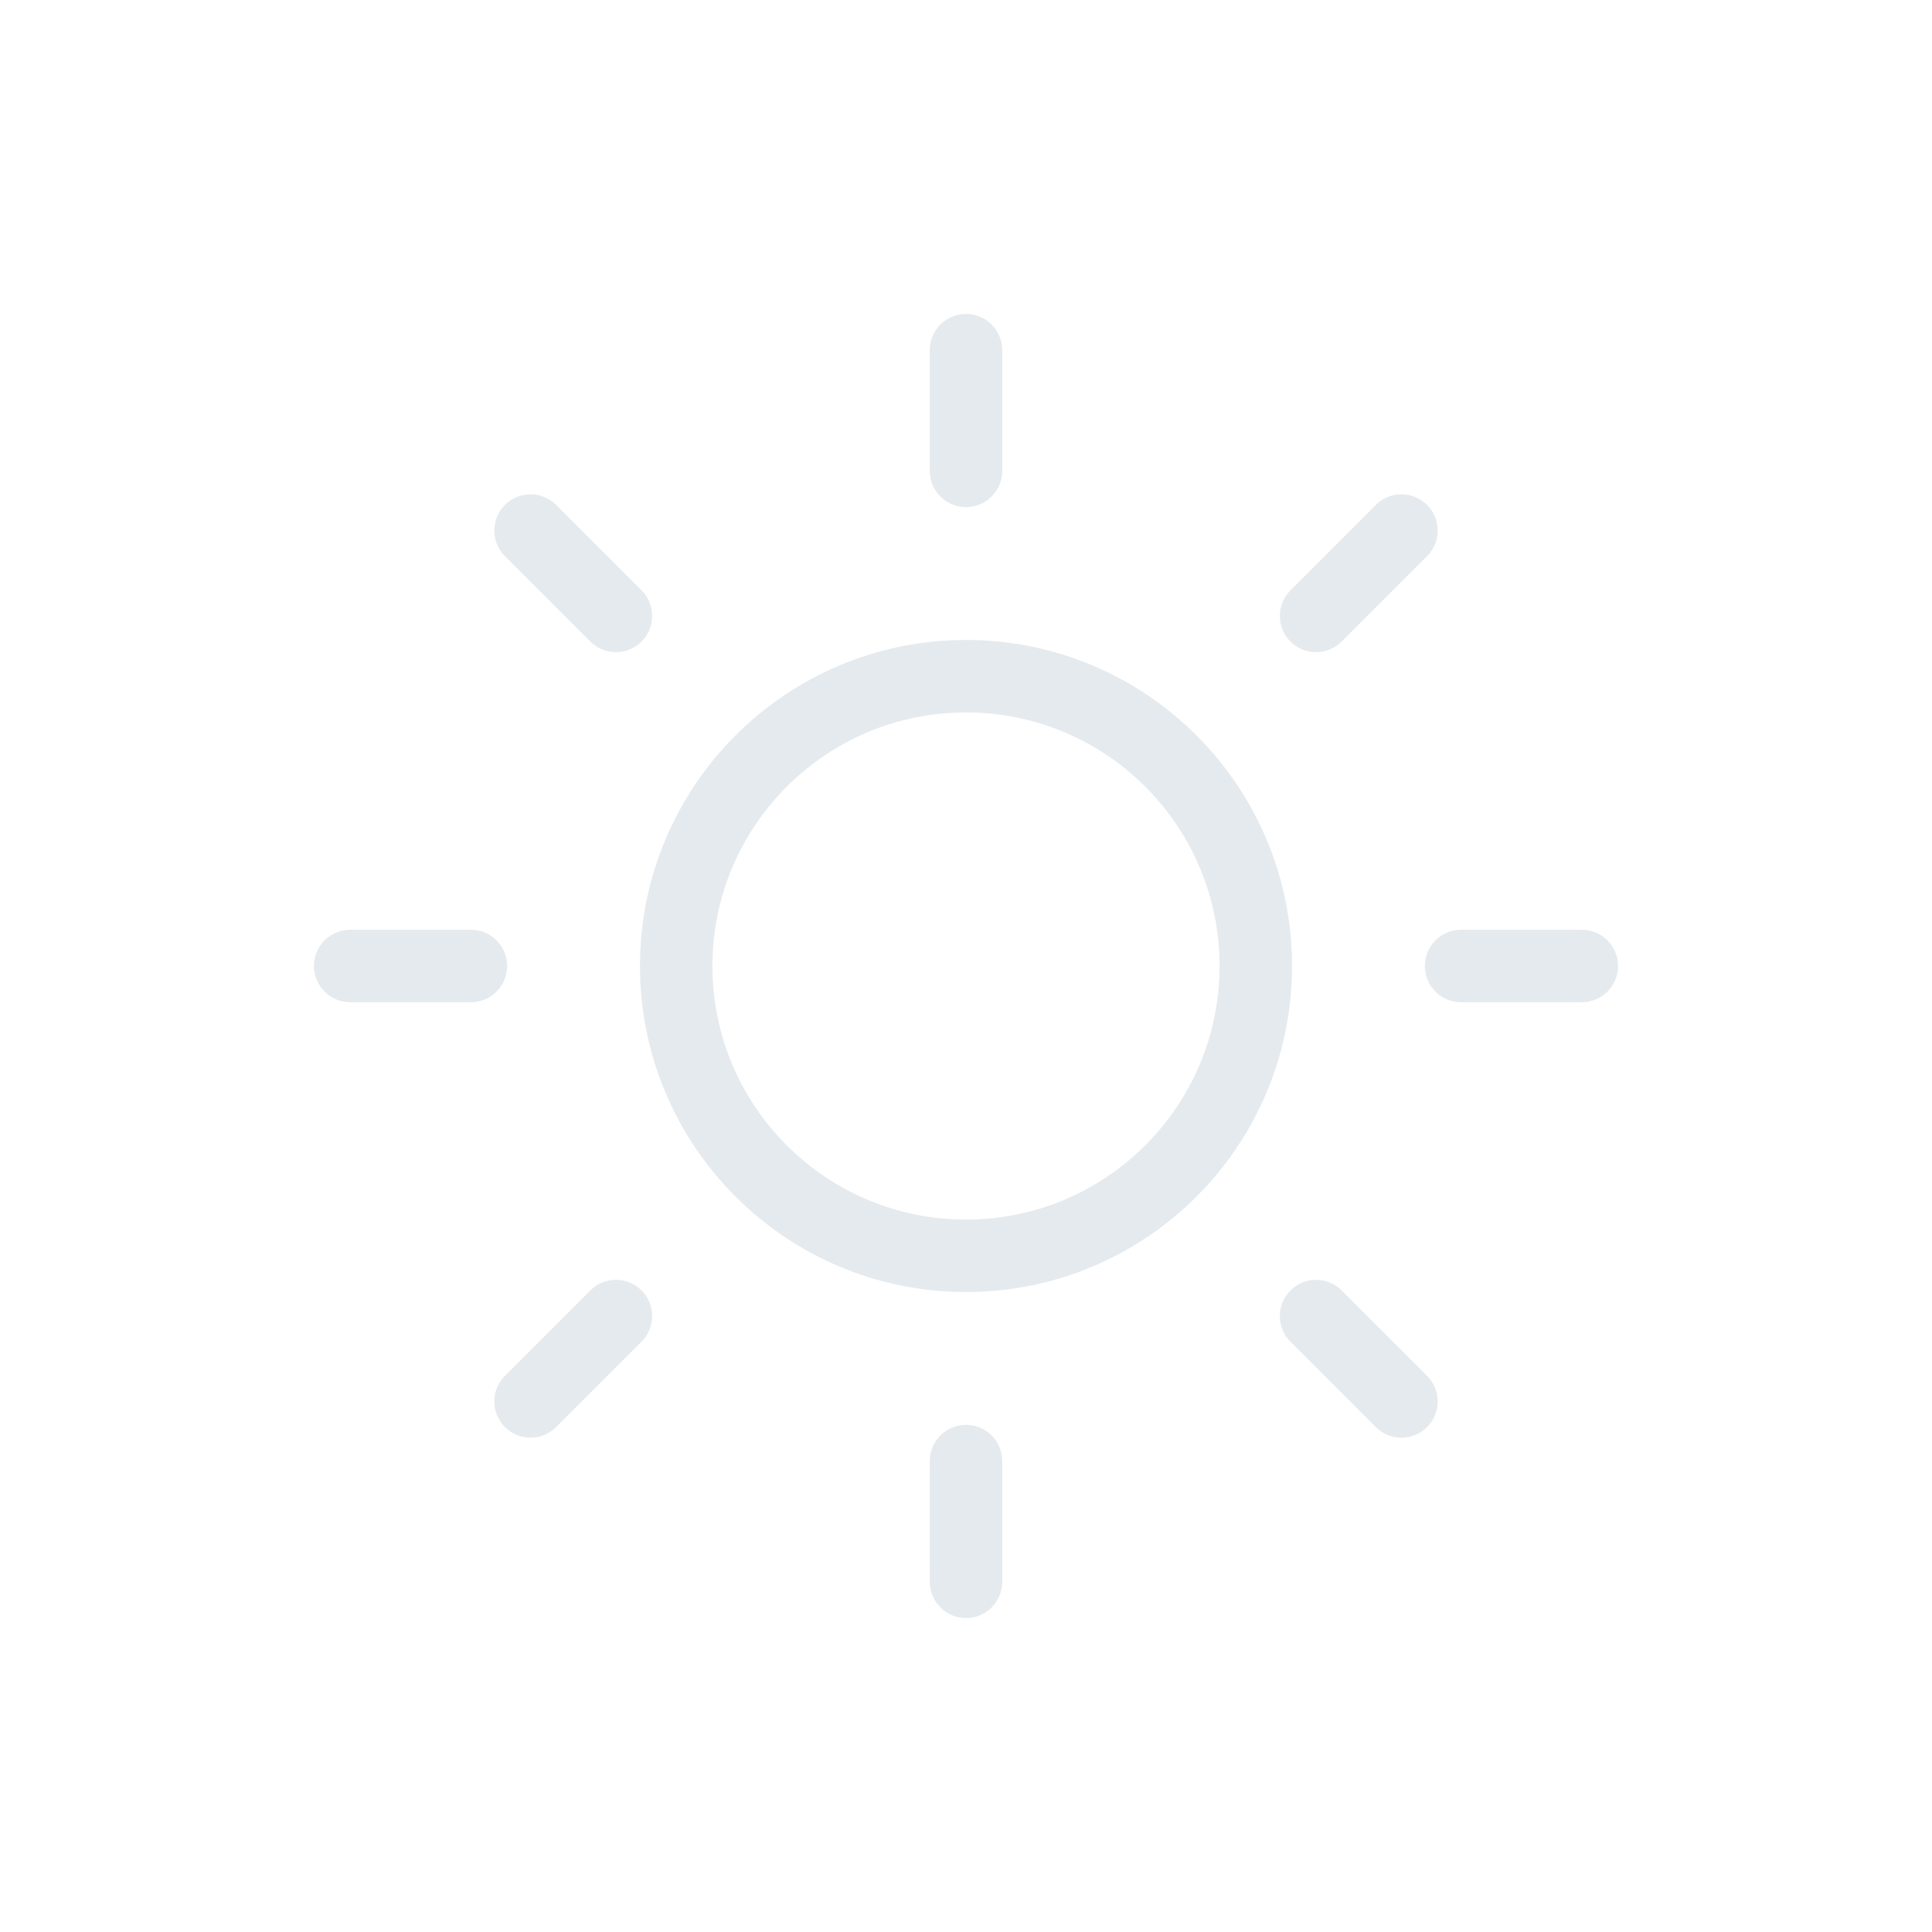
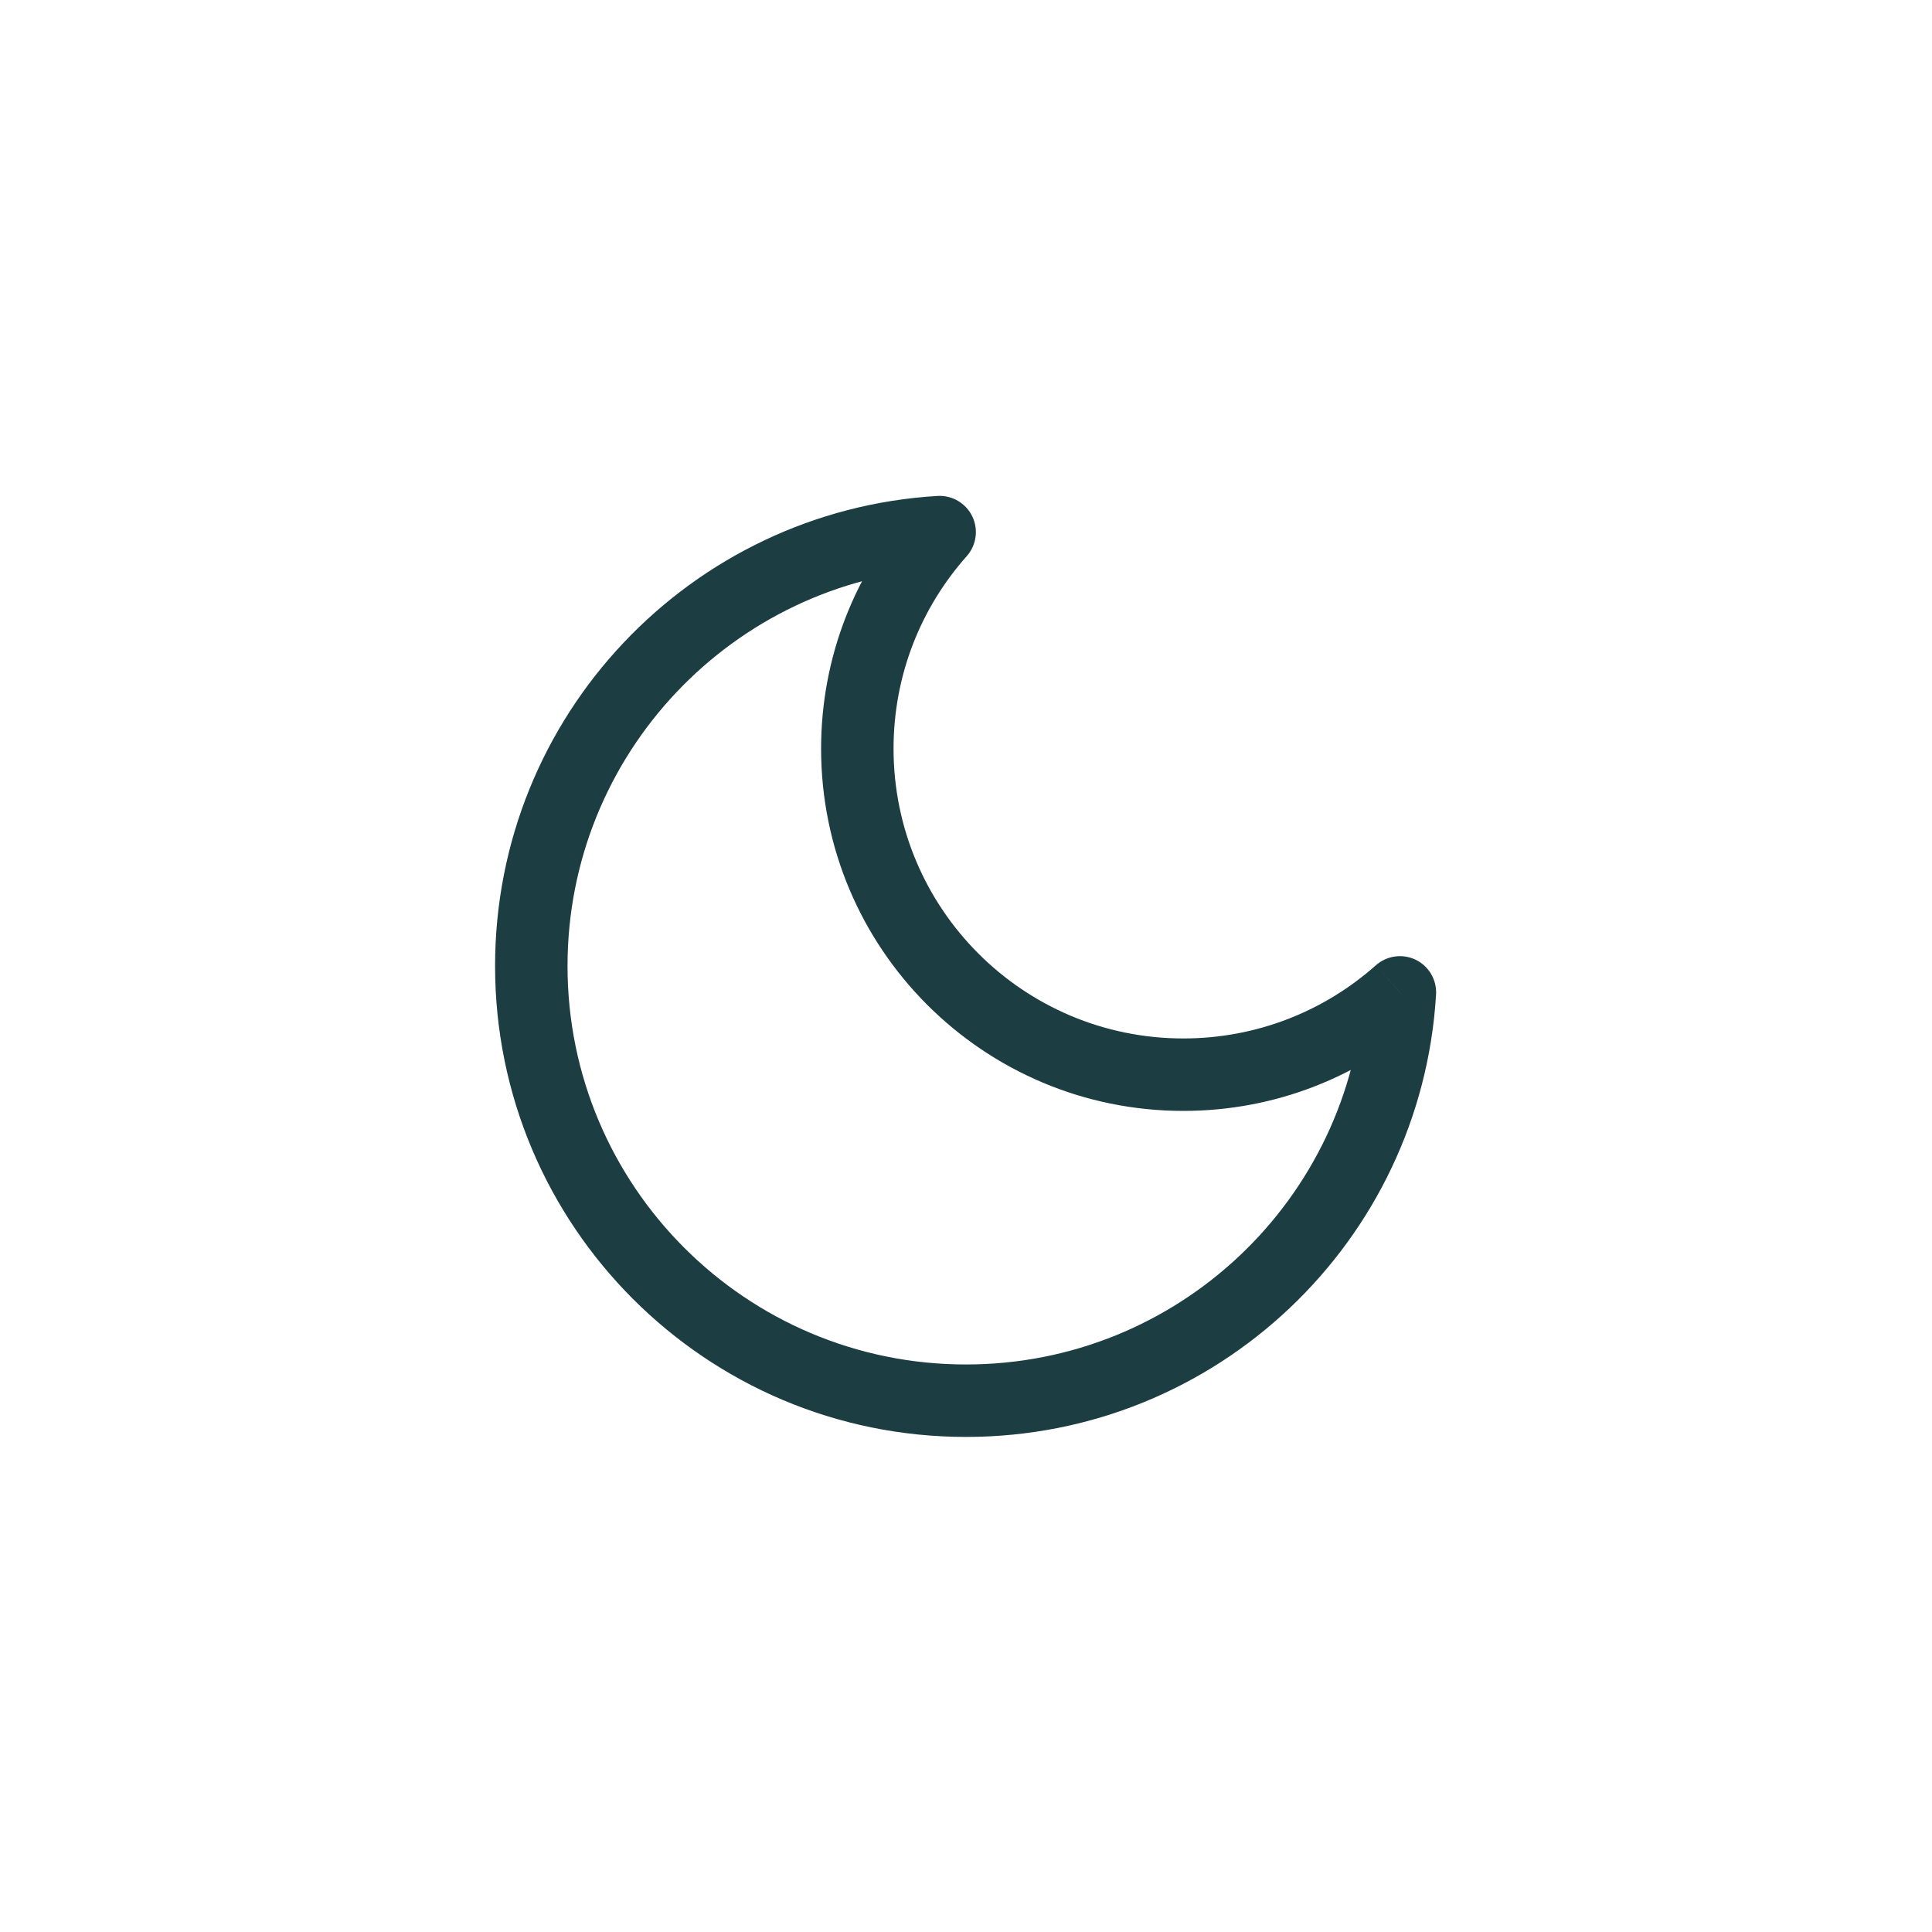
<svg xmlns="http://www.w3.org/2000/svg" width="40" height="40" viewBox="0 0 40 40" fill="none">
-   <path d="M25.25 20C25.25 22.899 22.899 25.25 20 25.25V26.75C23.728 26.75 26.75 23.728 26.75 20H25.25ZM20 14.75C22.899 14.75 25.25 17.101 25.25 20H26.75C26.75 16.272 23.728 13.25 20 13.25V14.75ZM14.75 20C14.75 17.101 17.101 14.75 20 14.75V13.25C16.272 13.25 13.25 16.272 13.25 20H14.75ZM20 25.25C17.101 25.25 14.75 22.899 14.75 20H13.25C13.25 23.728 16.272 26.75 20 26.75V25.25Z" fill="#E5EAEE" />
-   <path fill-rule="evenodd" clip-rule="evenodd" d="M20 6.5C19.586 6.5 19.25 6.836 19.25 7.25V9.75C19.25 10.164 19.586 10.5 20 10.5C20.414 10.5 20.75 10.164 20.75 9.75V7.25C20.75 6.836 20.414 6.5 20 6.5ZM20 29.5C19.586 29.5 19.25 29.836 19.25 30.25V32.75C19.25 33.164 19.586 33.5 20 33.5C20.414 33.5 20.75 33.164 20.75 32.75V30.25C20.75 29.836 20.414 29.5 20 29.5ZM7.25 20.75C6.836 20.75 6.5 20.414 6.5 20C6.5 19.586 6.836 19.25 7.25 19.25H9.75C10.164 19.25 10.5 19.586 10.5 20C10.5 20.414 10.164 20.75 9.75 20.75H7.25ZM29.5 20C29.5 20.414 29.836 20.75 30.25 20.75H32.75C33.164 20.75 33.5 20.414 33.5 20C33.5 19.586 33.164 19.25 32.75 19.25H30.25C29.836 19.25 29.5 19.586 29.5 20ZM28.485 10.454C28.778 10.161 29.253 10.161 29.546 10.454C29.839 10.747 29.839 11.222 29.546 11.515L27.778 13.283C27.485 13.575 27.01 13.575 26.718 13.283C26.425 12.99 26.425 12.515 26.718 12.222L28.485 10.454ZM13.282 26.717C12.989 26.424 12.514 26.424 12.222 26.717L10.454 28.485C10.161 28.778 10.161 29.253 10.454 29.546C10.747 29.839 11.222 29.839 11.514 29.546L13.282 27.778C13.575 27.485 13.575 27.01 13.282 26.717ZM10.454 11.515C10.161 11.222 10.161 10.747 10.454 10.454C10.747 10.161 11.222 10.161 11.515 10.454L13.283 12.222C13.575 12.515 13.575 12.99 13.283 13.283C12.99 13.575 12.515 13.575 12.222 13.283L10.454 11.515ZM26.717 26.718C26.424 27.011 26.424 27.485 26.717 27.778L28.485 29.546C28.778 29.839 29.253 29.839 29.546 29.546C29.839 29.253 29.839 28.778 29.546 28.485L27.778 26.718C27.485 26.425 27.01 26.425 26.717 26.718Z" fill="#E5EAEE" />
+   <path d="M28.984 20.546L29.732 20.591C29.75 20.288 29.584 20.004 29.311 19.871C29.038 19.739 28.712 19.784 28.485 19.986L28.984 20.546ZM19.454 11.017L20.015 11.515C20.216 11.288 20.262 10.962 20.129 10.689C19.996 10.416 19.712 10.25 19.409 10.268L19.454 11.017ZM28.485 19.986C27.425 20.928 26.03 21.5 24.5 21.5V23C26.412 23 28.158 22.284 29.482 21.107L28.485 19.986ZM24.5 21.5C21.186 21.5 18.5 18.814 18.5 15.5H17C17 19.642 20.358 23 24.5 23V21.5ZM18.5 15.5C18.5 13.97 19.072 12.575 20.015 11.515L18.894 10.518C17.716 11.842 17 13.589 17 15.5H18.5ZM11.75 20C11.75 15.612 15.176 12.024 19.499 11.765L19.409 10.268C14.299 10.574 10.25 14.814 10.25 20H11.75ZM20 28.25C15.444 28.25 11.75 24.557 11.75 20H10.25C10.25 25.385 14.615 29.75 20 29.75V28.25ZM28.235 20.501C27.977 24.824 24.388 28.25 20 28.25V29.75C25.186 29.75 29.427 25.701 29.732 20.591L28.235 20.501Z" fill="#1C3D42" />
</svg>
